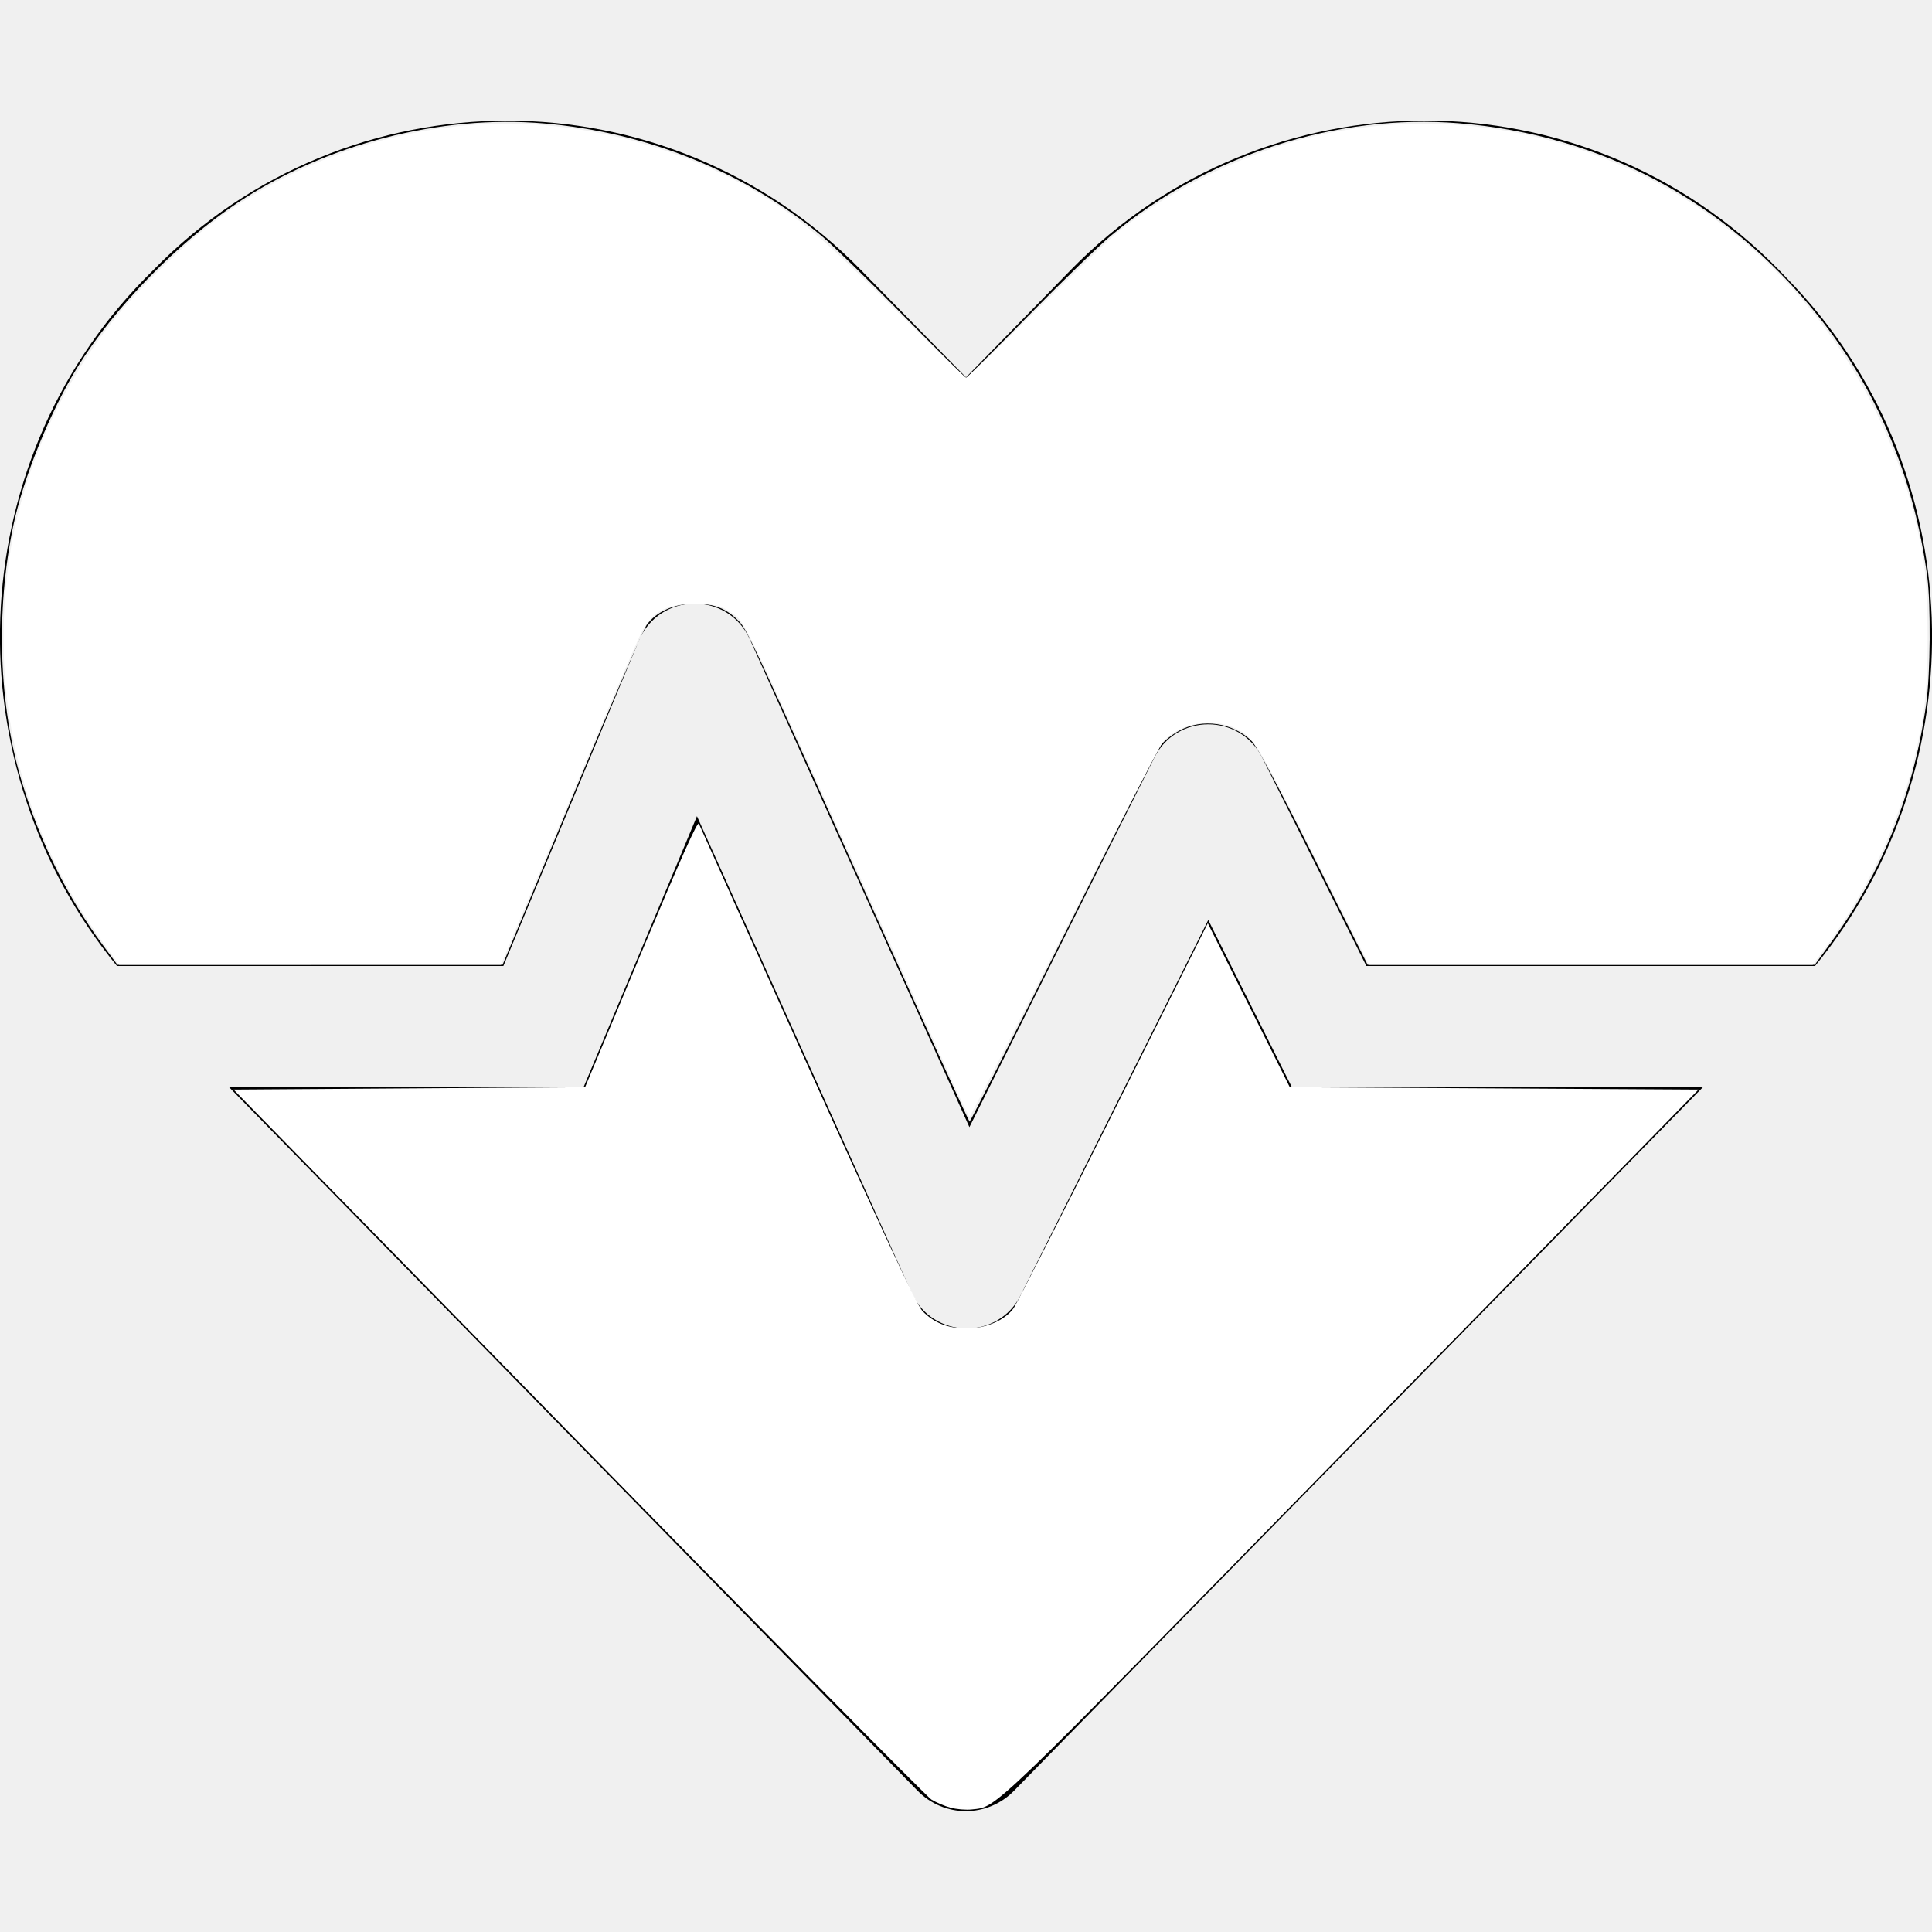
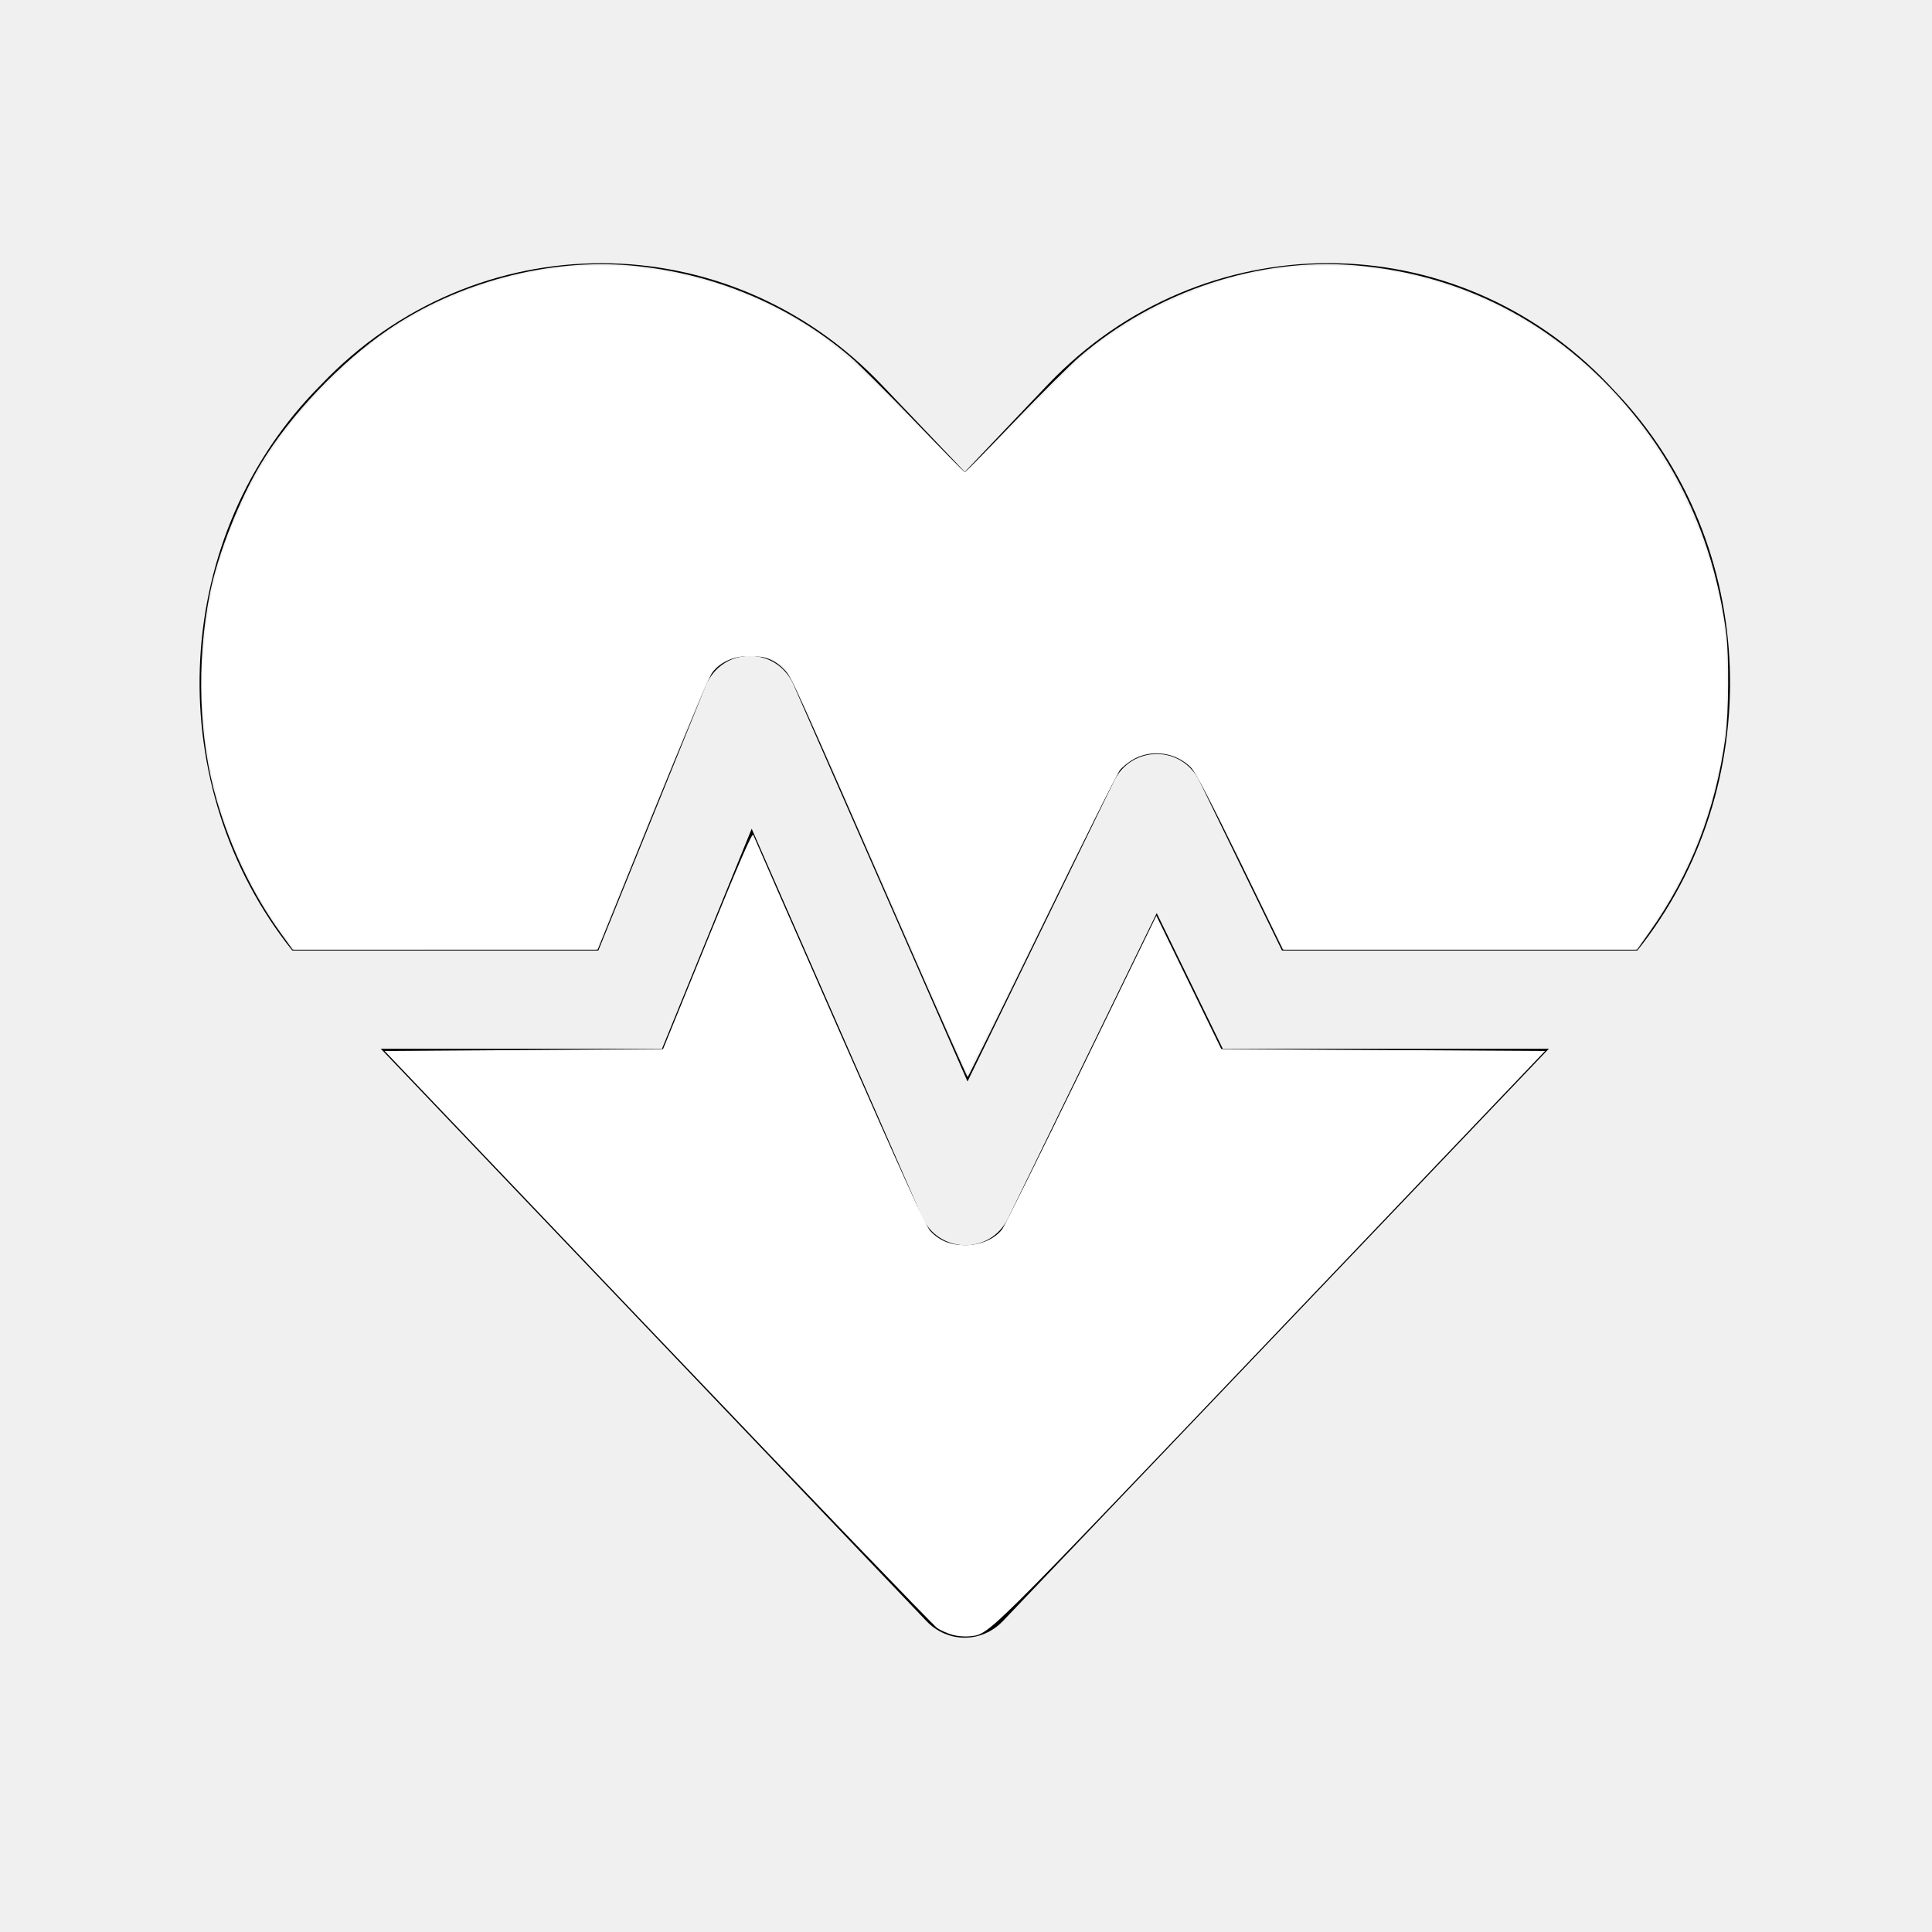
- <svg xmlns="http://www.w3.org/2000/svg" viewBox="0 0 512 512" version="1.1" id="svg1">
+ <svg xmlns="http://www.w3.org/2000/svg" viewBox="0 0 512 512" version="1.1" id="svg1" xml:space="preserve">
  <defs id="defs1" />
-   <path d="M320.2 243.8l-49.7 99.4c-6 12.1-23.4 11.7-28.9-.6l-56.9-126.3-30 71.7H60.6l182.5 186.5c7.1 7.3 18.6 7.3 25.7 0L451.4 288H342.3l-22.1-44.2zM473.7 73.9l-2.4-2.5c-51.5-52.6-135.8-52.6-187.4 0L256 100l-27.9-28.5c-51.5-52.7-135.9-52.7-187.4 0l-2.4 2.4C-10.4 123.7-12.5 203 31 256h102.4l35.9-86.2c5.4-12.9 23.6-13.2 29.4-.4l58.2 129.3 49-97.9c5.9-11.8 22.7-11.8 28.6 0l27.6 55.2H481c43.5-53 41.4-132.3-7.3-182.1z" id="path1" />
-   <path style="fill:#f0f0f0;stroke-width:0.63;fill-opacity:1" d="m 234.625,248.281 c -35.734,-79.505 -36.591,-81.352 -38.851,-83.683 -3.209,-3.311 -6.537,-4.637 -11.642,-4.637 -5.422,0 -10.186,2.111 -12.748,5.648 -0.928,1.281 -9.9,22.069 -19.937,46.196 l -18.25,43.867 -51.039,0.007 -51.039,0.007 -3.886,-5.246 C 17.906,237.847 10.574,223.064 5.784,207.193 -0.318,186.979 -1.165,162.041 3.483,139.485 6.099,126.791 13.359,108.871 20.631,97.16 30.418,81.401 47.024,64.368 62.977,53.727 c 23.244,-15.504 53.701,-23.387 81.203,-21.017 27.406,2.362 53.195,12.823 73.604,29.858 2.662,2.222 12.281,11.582 21.376,20.802 9.095,9.22 16.683,16.763 16.862,16.763 0.179,0 7.616,-7.413 16.526,-16.473 8.91,-9.06 18.751,-18.605 21.869,-21.21 25.534,-21.341 59.774,-32.409 92.16,-29.791 37.844,3.059 70.684,20.604 94.975,50.741 15.802,19.605 25.698,43.108 29.177,69.296 0.976,7.345 0.838,26.006 -0.25,33.754 -3.347,23.845 -11.635,44.619 -25.286,63.38 l -4.261,5.856 -59.25,-0.001 -59.25,-0.001 -14.303,-28.581 c -9.488,-18.96 -14.998,-29.276 -16.367,-30.645 -4.985,-4.985 -13.091,-6.175 -19.243,-2.827 -1.819,0.99 -3.988,2.692 -4.819,3.783 -0.832,1.09 -12.52,24 -25.973,50.91 -13.454,26.91 -24.604,48.925 -24.778,48.922 -0.174,-0.003 -10.219,-22.036 -22.322,-48.964 z" id="path2" />
-   <path style="fill:#ffffff;fill-opacity:1;stroke-width:0.63" d="m 251.843,479.04 c -1.594,-0.443 -3.861,-1.414 -5.038,-2.158 -1.177,-0.744 -43.262,-43.379 -93.522,-94.744 l -91.382,-93.39 46.576,-0.315 46.576,-0.315 14.852,-35.496 c 10.614,-25.369 14.982,-35.161 15.309,-34.322 0.252,0.646 13.233,29.498 28.848,64.116 20.936,46.416 28.914,63.483 30.387,65.003 3.084,3.181 6.74,4.621 11.736,4.621 5.086,0 9.966,-2.076 12.364,-5.261 0.821,-1.09 12.751,-24.51 26.511,-52.045 l 25.018,-50.064 10.866,21.724 10.866,21.724 54.154,0.315 54.154,0.315 -91.518,93.52 c -97.596,99.732 -94.219,96.481 -101.026,97.255 -1.559,0.177 -4.138,-0.04 -5.732,-0.483 z" id="path3" />
-   <path style="fill:#ffffff;fill-opacity:1;stroke-width:0.63" d="m 253.565,289.204 c -1.685,-3.715 -12.212,-27.017 -23.392,-51.783 -34.769,-77.017 -32.555,-72.499 -36.95,-75.408 -2.236,-1.48 -3.411,-1.771 -7.918,-1.962 -7.94,-0.336 -12.387,1.809 -15.2,7.335 -1.754,3.445 -11.317,25.888 -23.805,55.866 -6.06,14.548 -11.594,27.796 -12.297,29.442 l -1.278,2.991 H 82.149 31.573 l -3.794,-5.196 C 6.026,220.696 -2.619,186.435 2.265,149.37 5.393,125.631 16.165,101.387 31.977,82.499 38.083,75.205 48.247,65.342 55.46,59.709 77.298,42.657 106.246,32.748 134.223,32.748 c 22.896,0 47.619,6.895 67.297,18.769 10.321,6.228 16.737,11.704 35.312,30.138 10.24,10.163 18.873,18.477 19.184,18.477 0.311,0 8.511,-7.888 18.223,-17.529 9.712,-9.641 19.5,-19.042 21.751,-20.892 14.909,-12.248 36.648,-22.541 55.734,-26.39 20.345,-4.103 41.301,-3.24 61.402,2.529 36.582,10.498 67.035,36.363 84.079,71.413 6.514,13.395 10.291,25.285 12.609,39.695 1.353,8.41 1.373,30.266 0.035,39.195 -3.454,23.054 -12.349,44.452 -26.306,63.281 l -3.151,4.251 h -58.803 -58.803 l -13.538,-26.923 c -14.583,-29 -16.535,-32.41 -19.817,-34.617 -6.424,-4.319 -16.274,-3.175 -21.219,2.464 -1.006,1.147 -12.881,23.977 -26.388,50.733 -13.507,26.756 -24.701,48.64 -24.876,48.631 -0.174,-0.009 -1.696,-3.055 -3.381,-6.77 z" id="path4" />
+   <path d="m 306.541,241.98 -39.369,80.817 c -4.753,9.838 -18.536,9.513 -22.893,-0.488 l -45.073,-102.688 -23.764,58.296 h -74.54 l 144.566,151.634 c 5.624,5.935 14.734,5.935 20.358,0 L 410.469,277.917 H 324.047 Z M 428.134,103.843 l -1.901,-2.033 c -40.795,-42.766 -107.573,-42.766 -148.447,0 l -22.101,23.253 -22.101,-23.172 c -40.795,-42.848 -107.652,-42.848 -148.447,0 l -1.901,1.951 C 44.659,144.333 42.996,208.808 77.454,251.9 h 81.115 l 28.438,-70.085 c 4.278,-10.488 18.695,-10.732 23.289,-0.325 l 46.103,105.127 38.815,-79.597 c 4.674,-9.594 17.982,-9.594 22.655,0 l 21.863,44.88 h 94.185 c 34.458,-43.092 32.795,-107.566 -5.783,-148.056 z" id="path1" style="stroke-width:0.803" />
+   <path style="fill:#f0f0f0;fill-opacity:1;stroke-width:0.505" d="m 238.753,245.623 c -28.306,-64.641 -28.985,-66.143 -30.776,-68.039 -2.542,-2.692 -5.179,-3.77 -9.222,-3.77 -4.295,0 -8.069,1.716 -10.098,4.592 -0.735,1.042 -7.842,17.943 -15.793,37.559 l -14.457,35.666 -40.43,0.006 -40.43,0.006 -3.078,-4.266 C 67.081,237.14 61.273,225.12 57.479,212.217 c -4.833,-16.435 -5.504,-36.711 -1.823,-55.05 2.072,-10.321 7.824,-24.891 13.584,-34.413 7.752,-12.813 20.907,-26.662 33.543,-35.313 18.412,-12.605 42.539,-19.015 64.324,-17.088 21.71,1.92 42.138,10.426 58.304,24.276 2.108,1.806 9.728,9.417 16.933,16.913 7.205,7.496 13.215,13.629 13.357,13.629 0.142,0 6.033,-6.027 13.091,-13.394 7.058,-7.366 14.854,-15.127 17.323,-17.245 20.227,-17.351 47.349,-26.35 73.004,-24.222 29.978,2.487 55.992,16.752 75.234,41.255 12.517,15.94 20.356,35.049 23.113,56.341 0.773,5.972 0.664,21.144 -0.198,27.443 -2.652,19.388 -9.217,36.277 -20.03,51.531 l -3.376,4.762 -46.935,-8.2e-4 -46.935,-8.1e-4 -11.33,-23.238 c -7.516,-15.415 -11.881,-23.803 -12.965,-24.915 -3.949,-4.053 -10.37,-5.021 -15.243,-2.298 -1.441,0.805 -3.159,2.189 -3.818,3.075 -0.659,0.887 -9.917,19.513 -20.574,41.392 -10.657,21.879 -19.489,39.778 -19.627,39.776 -0.138,-0.003 -8.095,-17.917 -17.682,-39.81 z" id="path2" />
+   <path style="fill:#ffffff;fill-opacity:1;stroke-width:0.505" d="m 252.392,433.242 c -1.262,-0.36 -3.058,-1.15 -3.991,-1.755 -0.932,-0.605 -34.27,-35.269 -74.082,-77.031 l -72.387,-75.931 36.894,-0.256 36.894,-0.256 11.765,-28.86 c 8.408,-20.626 11.868,-28.588 12.127,-27.906 0.199,0.525 10.483,23.983 22.851,52.129 16.584,37.738 22.904,51.615 24.071,52.85 2.443,2.587 5.339,3.757 9.297,3.757 4.029,0 7.894,-1.688 9.794,-4.277 0.65,-0.886 10.1,-19.928 21,-42.315 l 19.818,-40.704 8.607,17.663 8.607,17.663 42.898,0.256 42.898,0.256 -72.495,76.037 c -77.31,81.087 -74.635,78.444 -80.027,79.073 -1.235,0.144 -3.278,-0.033 -4.54,-0.393 z" id="path3" />
+   <path style="fill:#ffffff;fill-opacity:1;stroke-width:0.505" d="m 253.757,278.896 c -1.335,-3.02 -9.673,-21.966 -18.53,-42.102 -27.542,-62.619 -25.788,-58.945 -29.269,-61.31 -1.771,-1.203 -2.702,-1.44 -6.272,-1.595 -6.29,-0.273 -9.812,1.471 -12.04,5.964 -1.389,2.801 -8.965,21.048 -18.857,45.422 -4.801,11.828 -9.184,22.6 -9.741,23.937 l -1.013,2.432 H 117.971 77.908 l -3.005,-4.224 C 57.671,223.195 50.823,195.34 54.692,165.204 c 2.478,-19.301 11.011,-39.012 23.536,-54.369 4.837,-5.931 12.888,-13.95 18.602,-18.53 17.298,-13.864 40.229,-21.92 62.391,-21.92 18.137,0 37.721,5.606 53.308,15.26 8.176,5.064 13.258,9.516 27.972,24.504 8.112,8.263 14.95,15.023 15.196,15.023 0.246,0 6.742,-6.413 14.435,-14.252 7.693,-7.839 15.447,-15.482 17.23,-16.986 11.81,-9.958 29.03,-18.327 44.149,-21.456 16.116,-3.336 32.716,-2.634 48.639,2.056 28.978,8.535 53.101,29.565 66.602,58.063 5.16,10.891 8.152,20.558 9.988,32.274 1.072,6.838 1.087,24.608 0.028,31.867 -2.736,18.744 -9.782,36.141 -20.838,51.45 l -2.496,3.456 h -46.581 -46.58 l -10.724,-21.889 c -11.552,-23.578 -13.098,-26.351 -15.698,-28.145 -5.089,-3.511 -12.891,-2.581 -16.809,2.003 -0.797,0.933 -10.204,19.495 -20.903,41.249 -10.7,21.754 -19.567,39.547 -19.705,39.54 -0.138,-0.007 -1.343,-2.484 -2.678,-5.504 z" id="path4" />
</svg>
